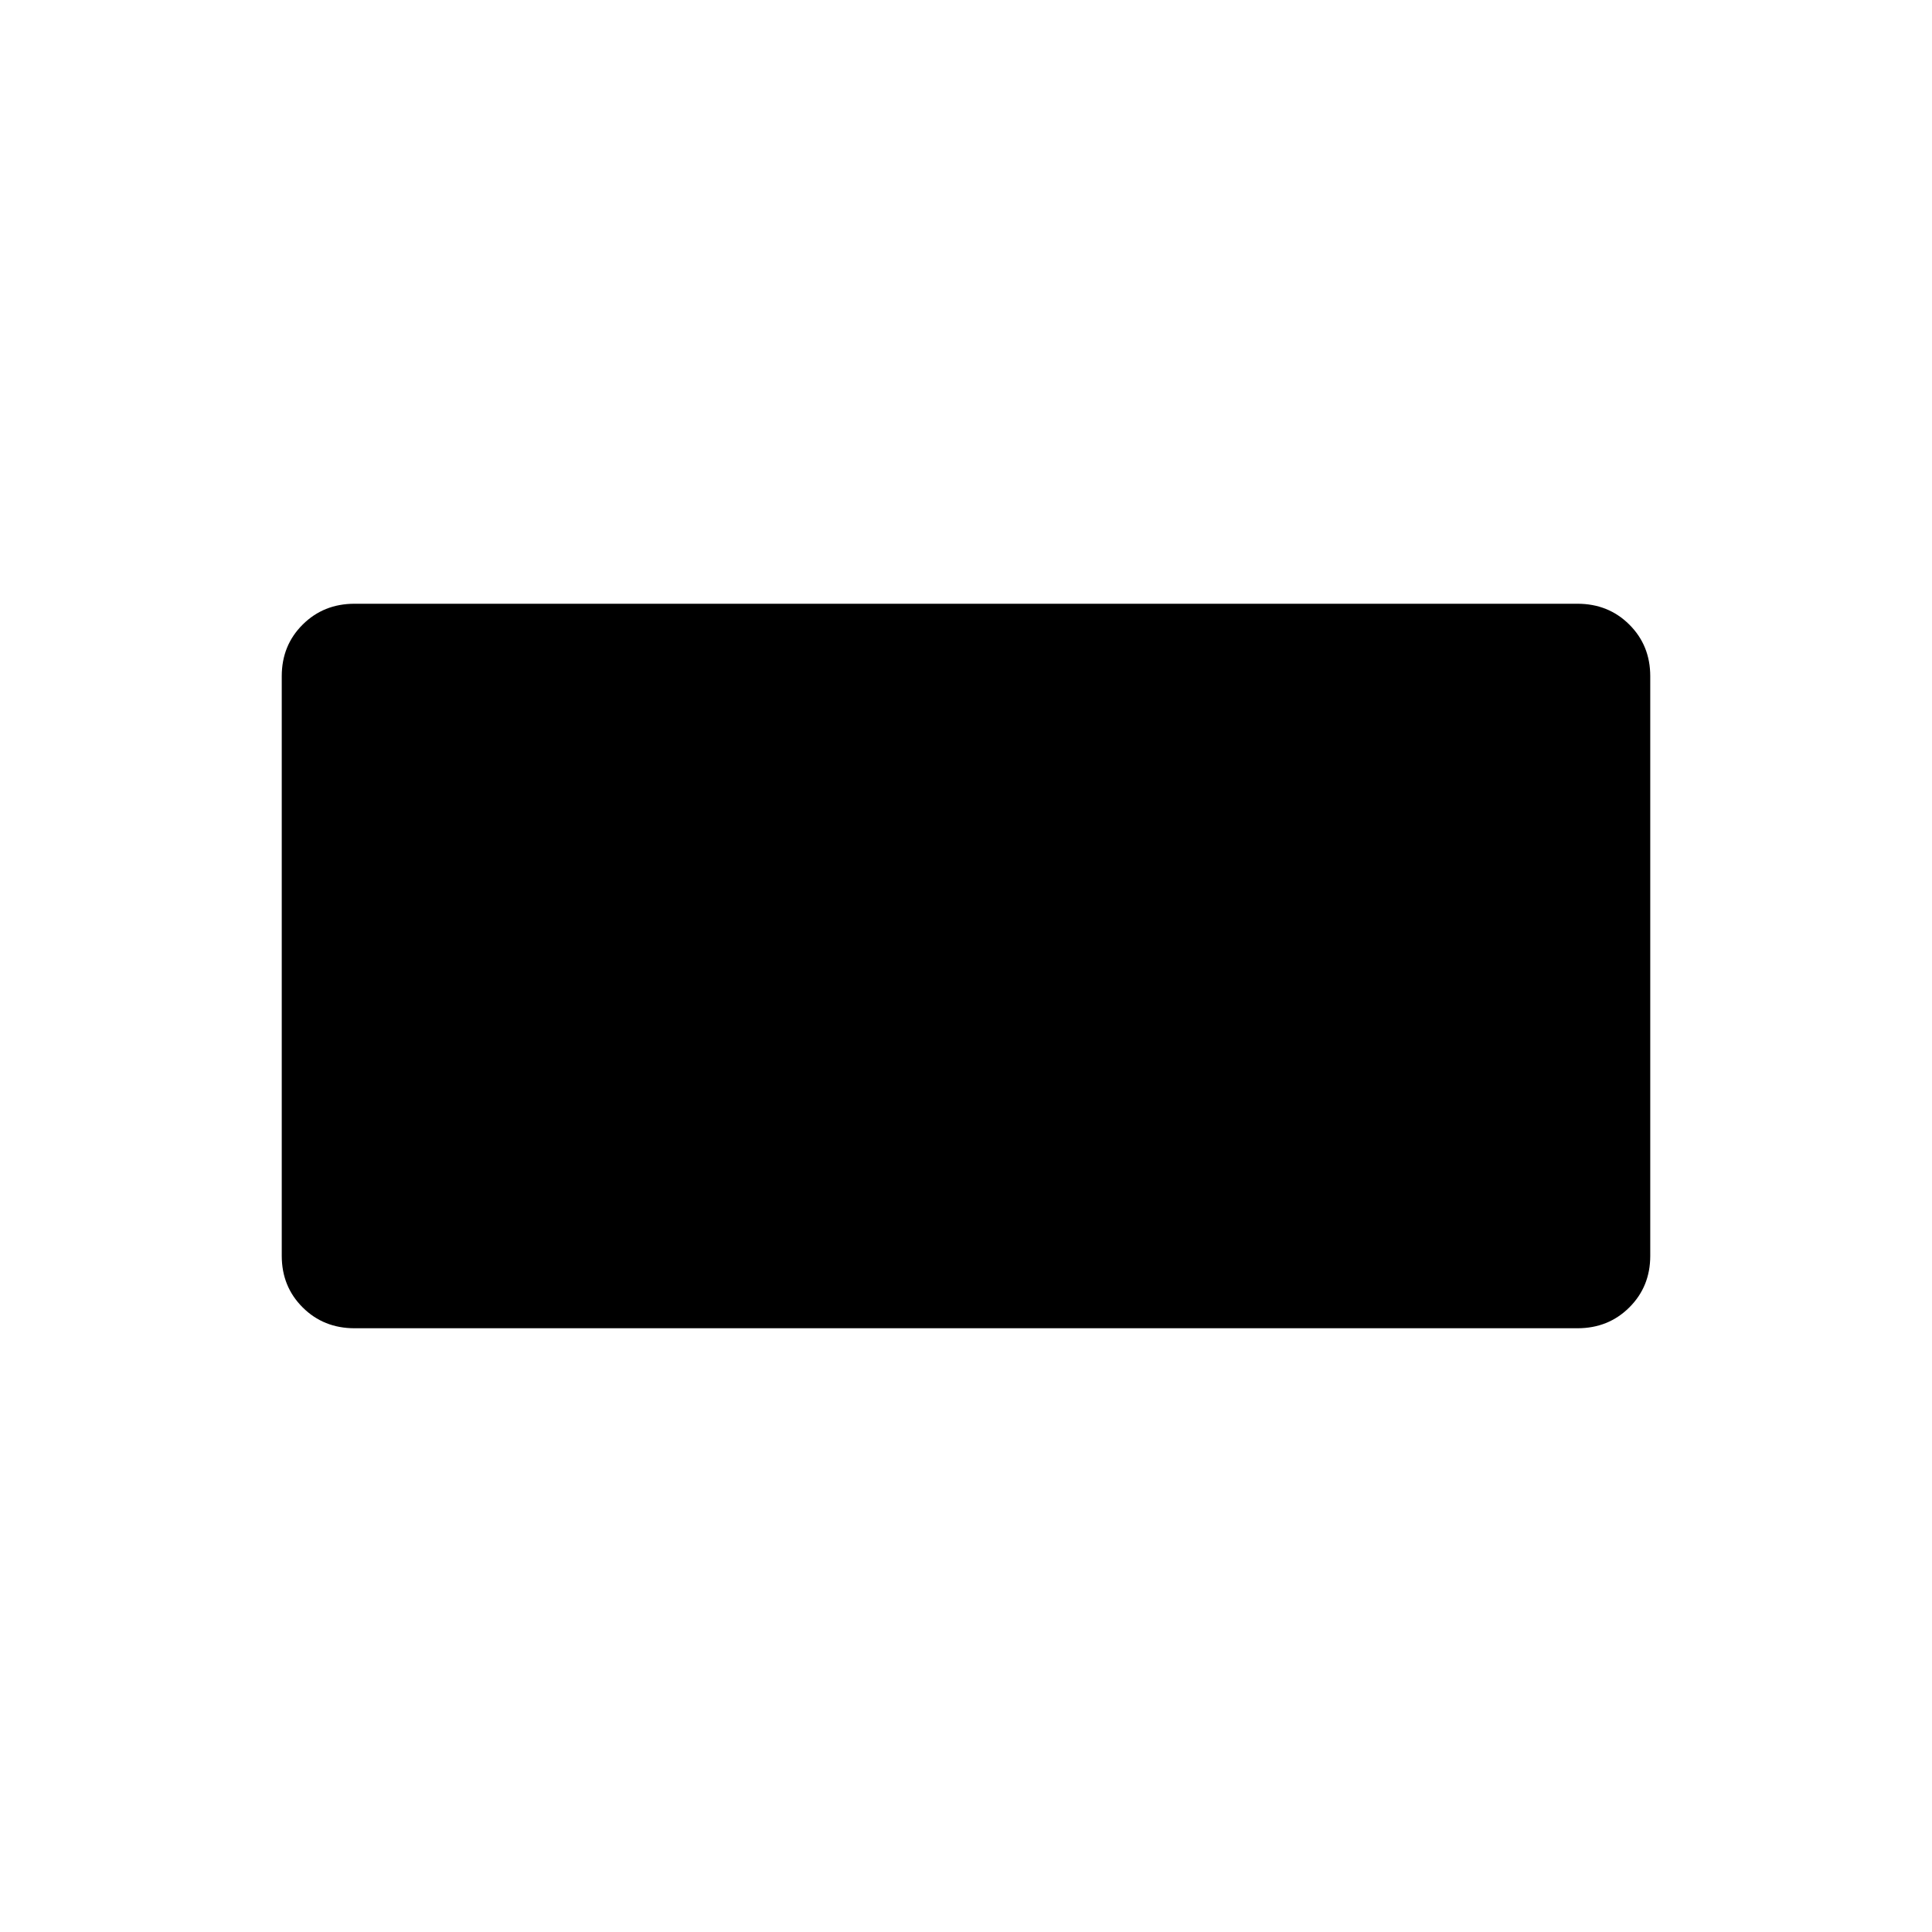
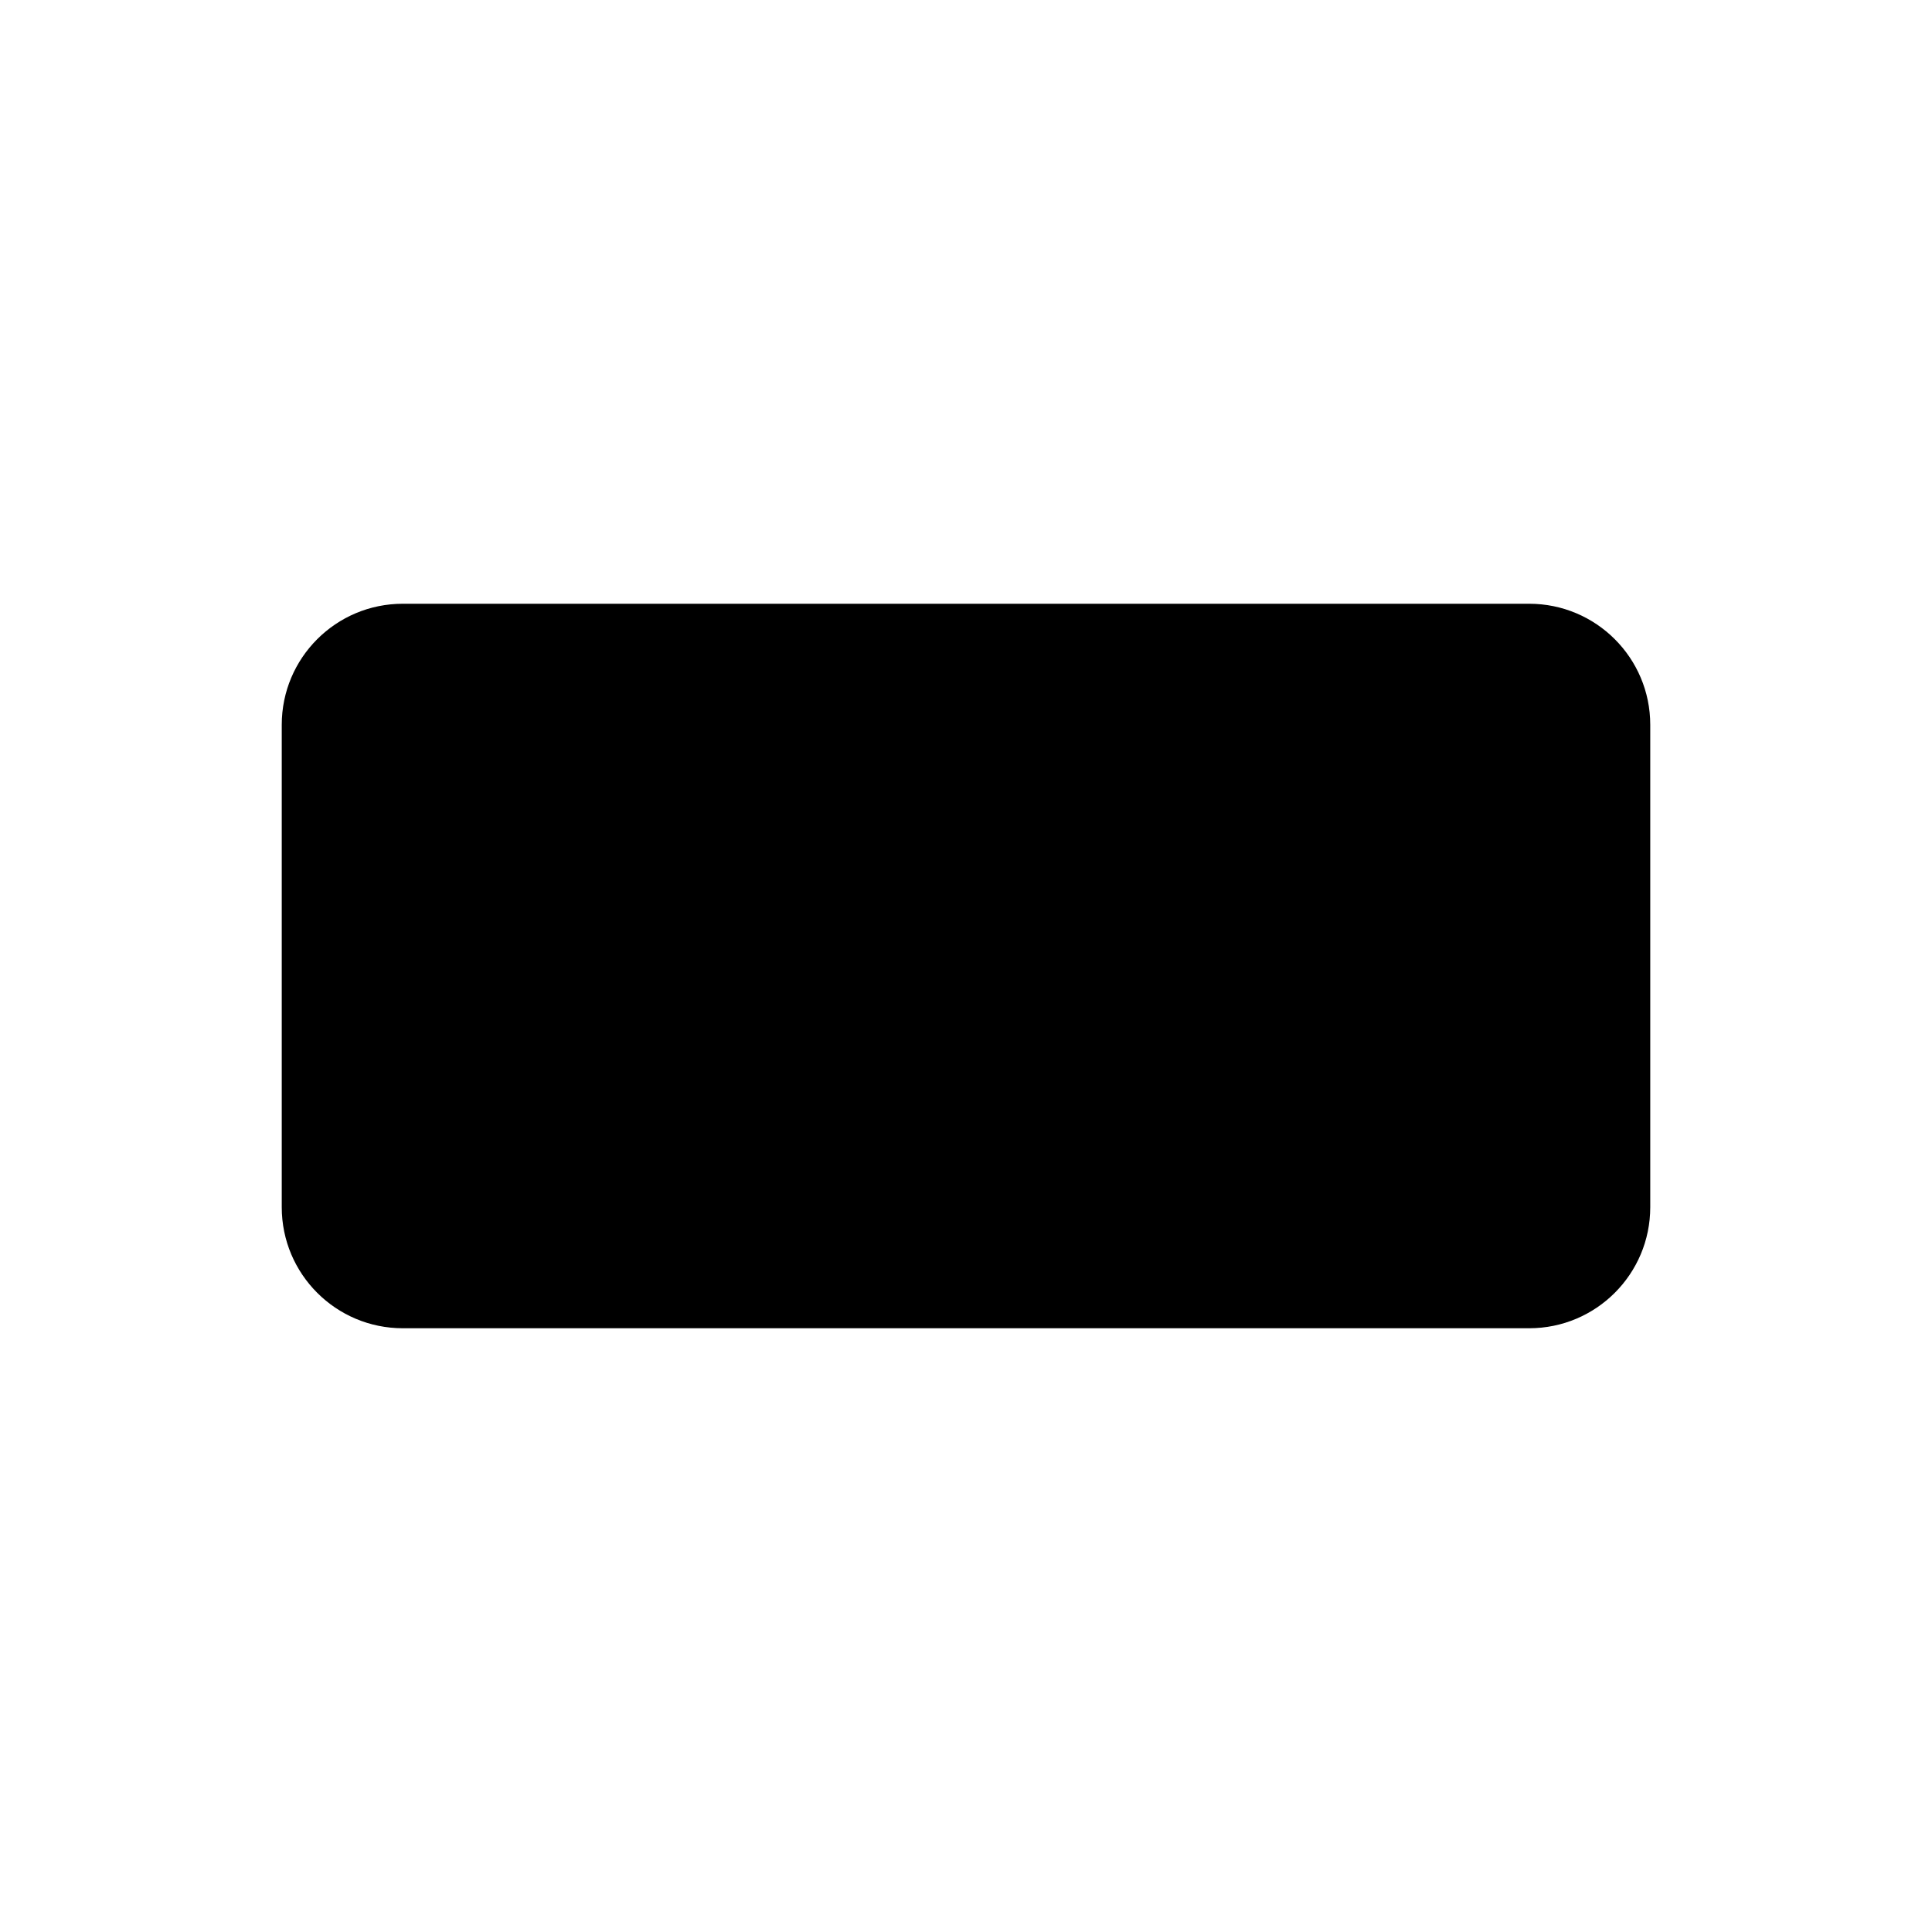
- <svg xmlns="http://www.w3.org/2000/svg" height="24px" viewBox="0 -960 960 960" width="24px" fill="currentColor">
-   <path d="M140-336v-288.01q0-15.3 10.4-25.64Q160.79-660 176.16-660h607.68q15.37 0 25.76 10.35Q820-639.3 820-624v288.01q0 15.3-10.4 25.64Q799.21-300 783.84-300H176.16q-15.37 0-25.76-10.35Q140-320.7 140-336Z" />
+ <svg xmlns="http://www.w3.org/2000/svg" width="24" height="24" viewBox="0 0 24 24" fill="currentColor">
+   <path d="M5.004,7.5h13.992c.831,0,1.504.673,1.504,1.504v5.992c0,.831-.673,1.504-1.504,1.504H5.004c-.831,0-1.504-.673-1.504-1.504v-5.992c0-.831.673-1.504,1.504-1.504Z" />
</svg>
